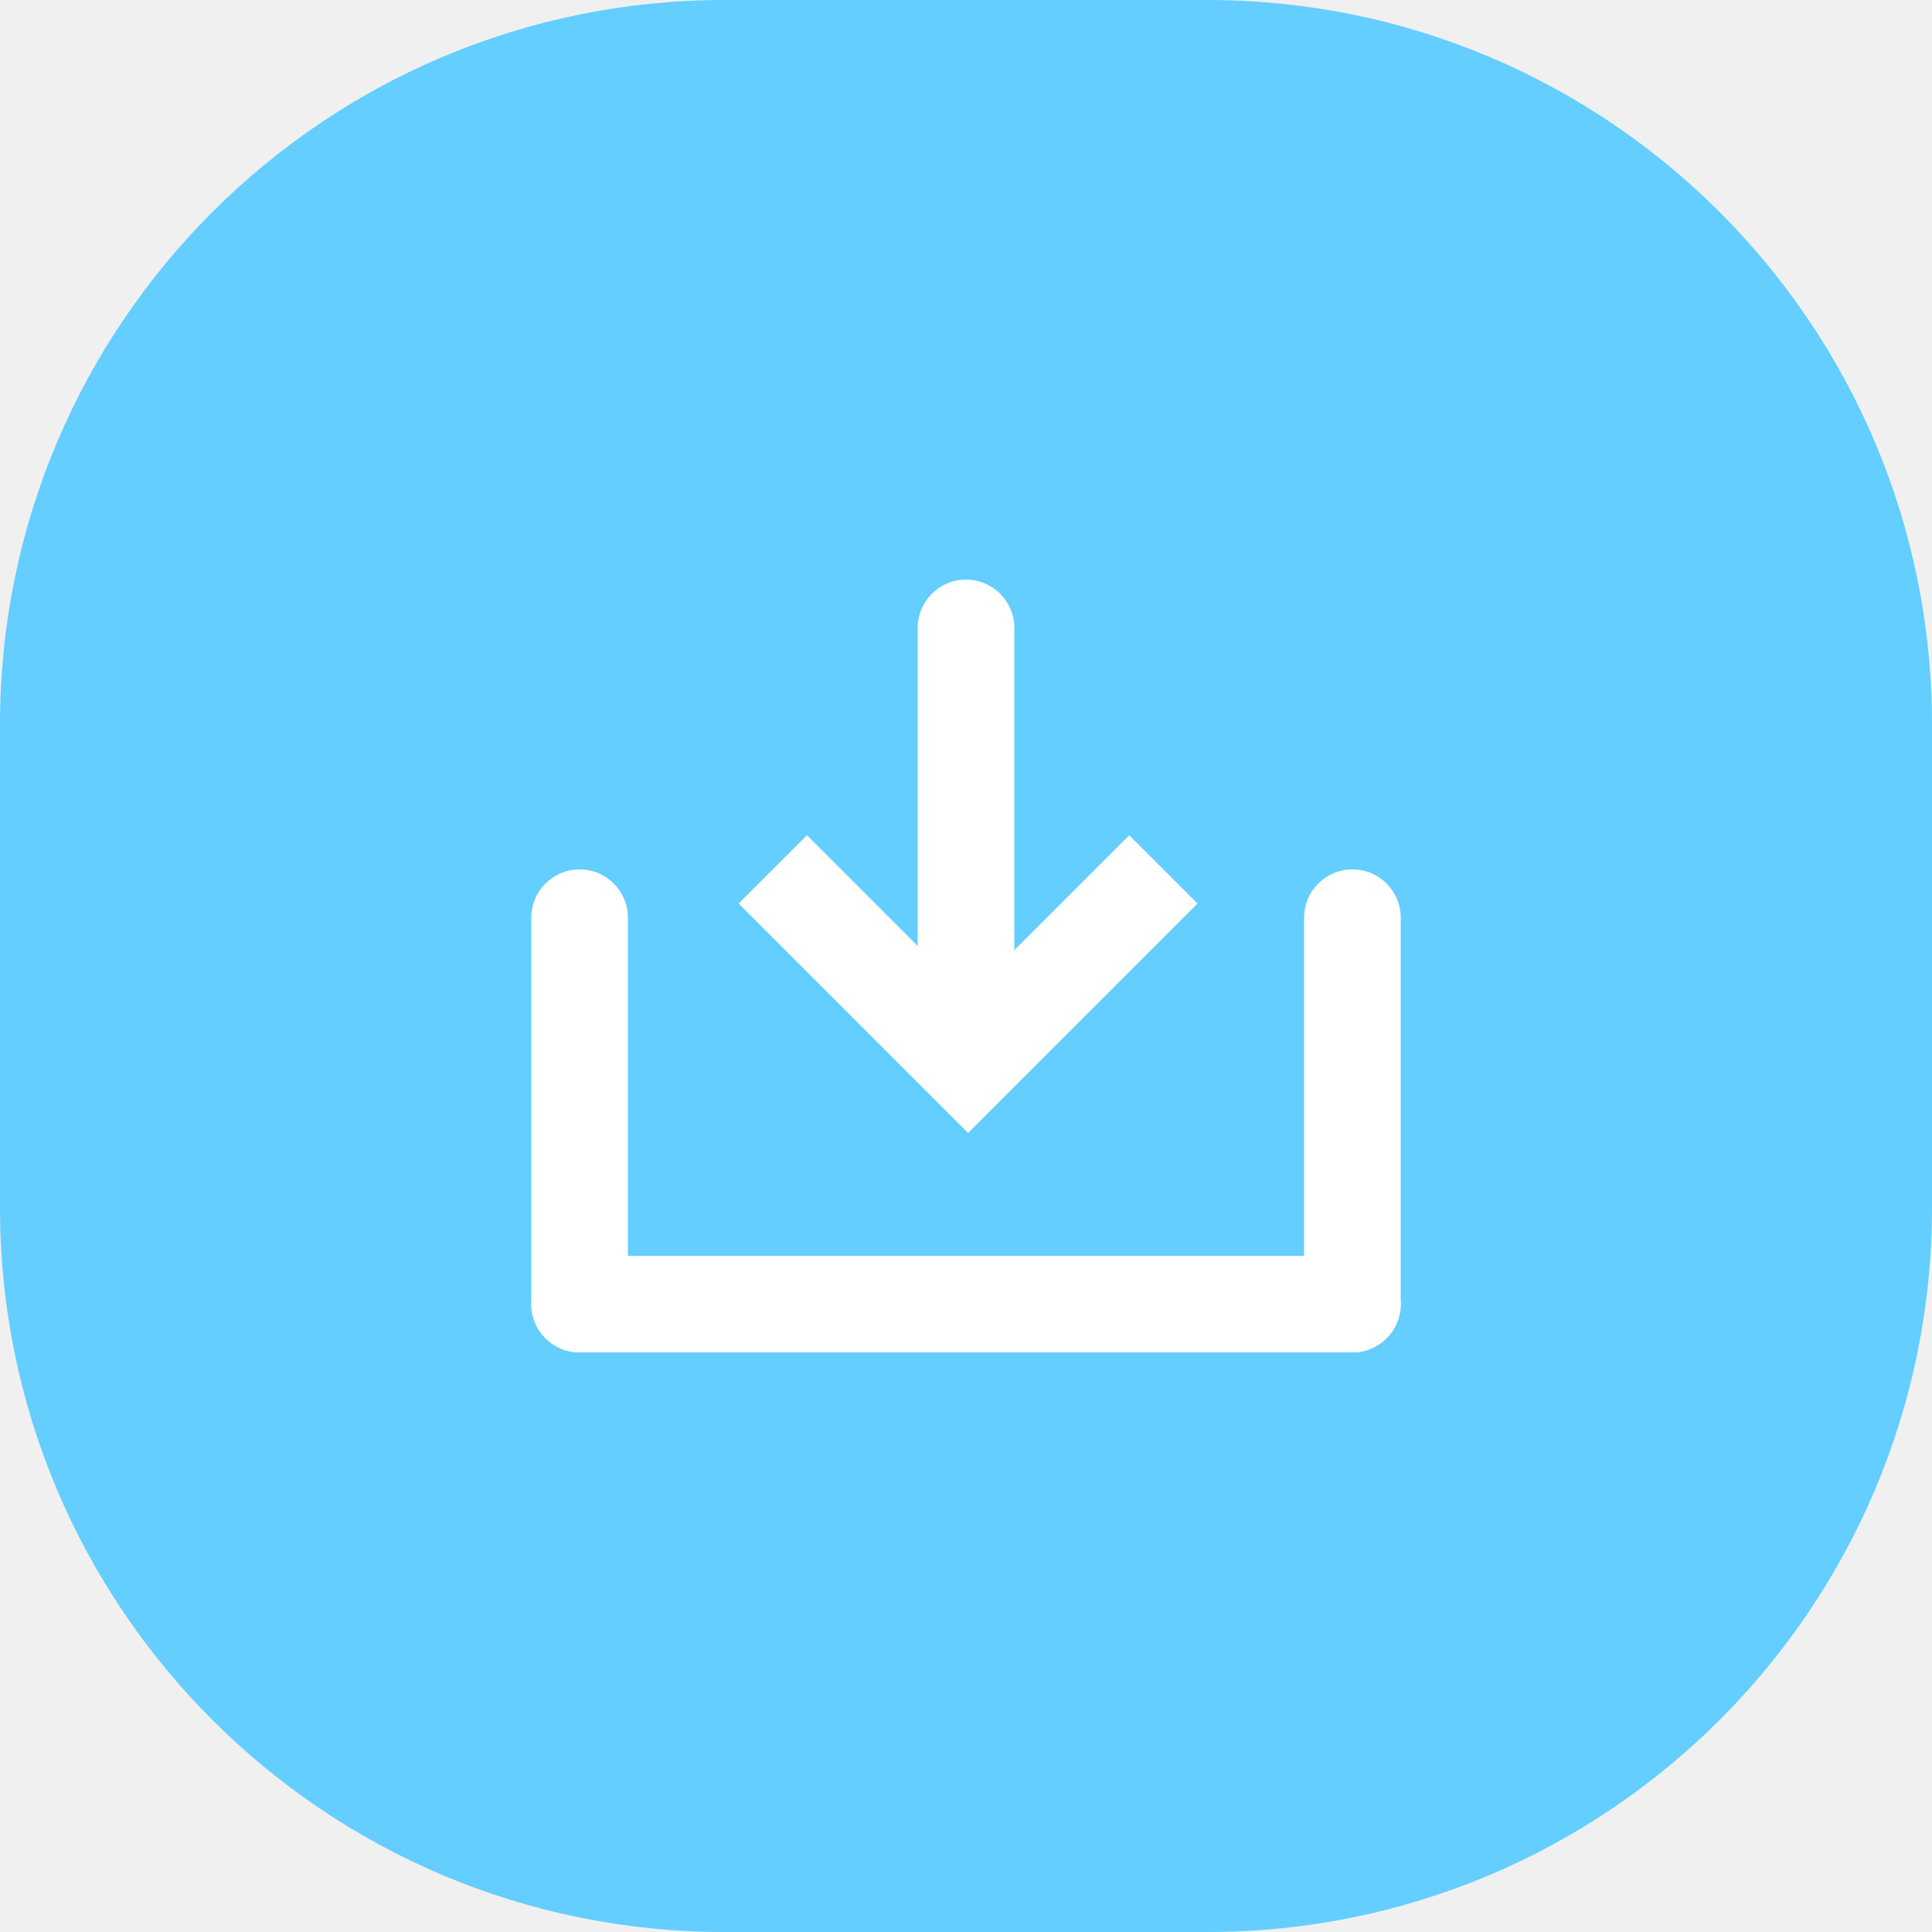
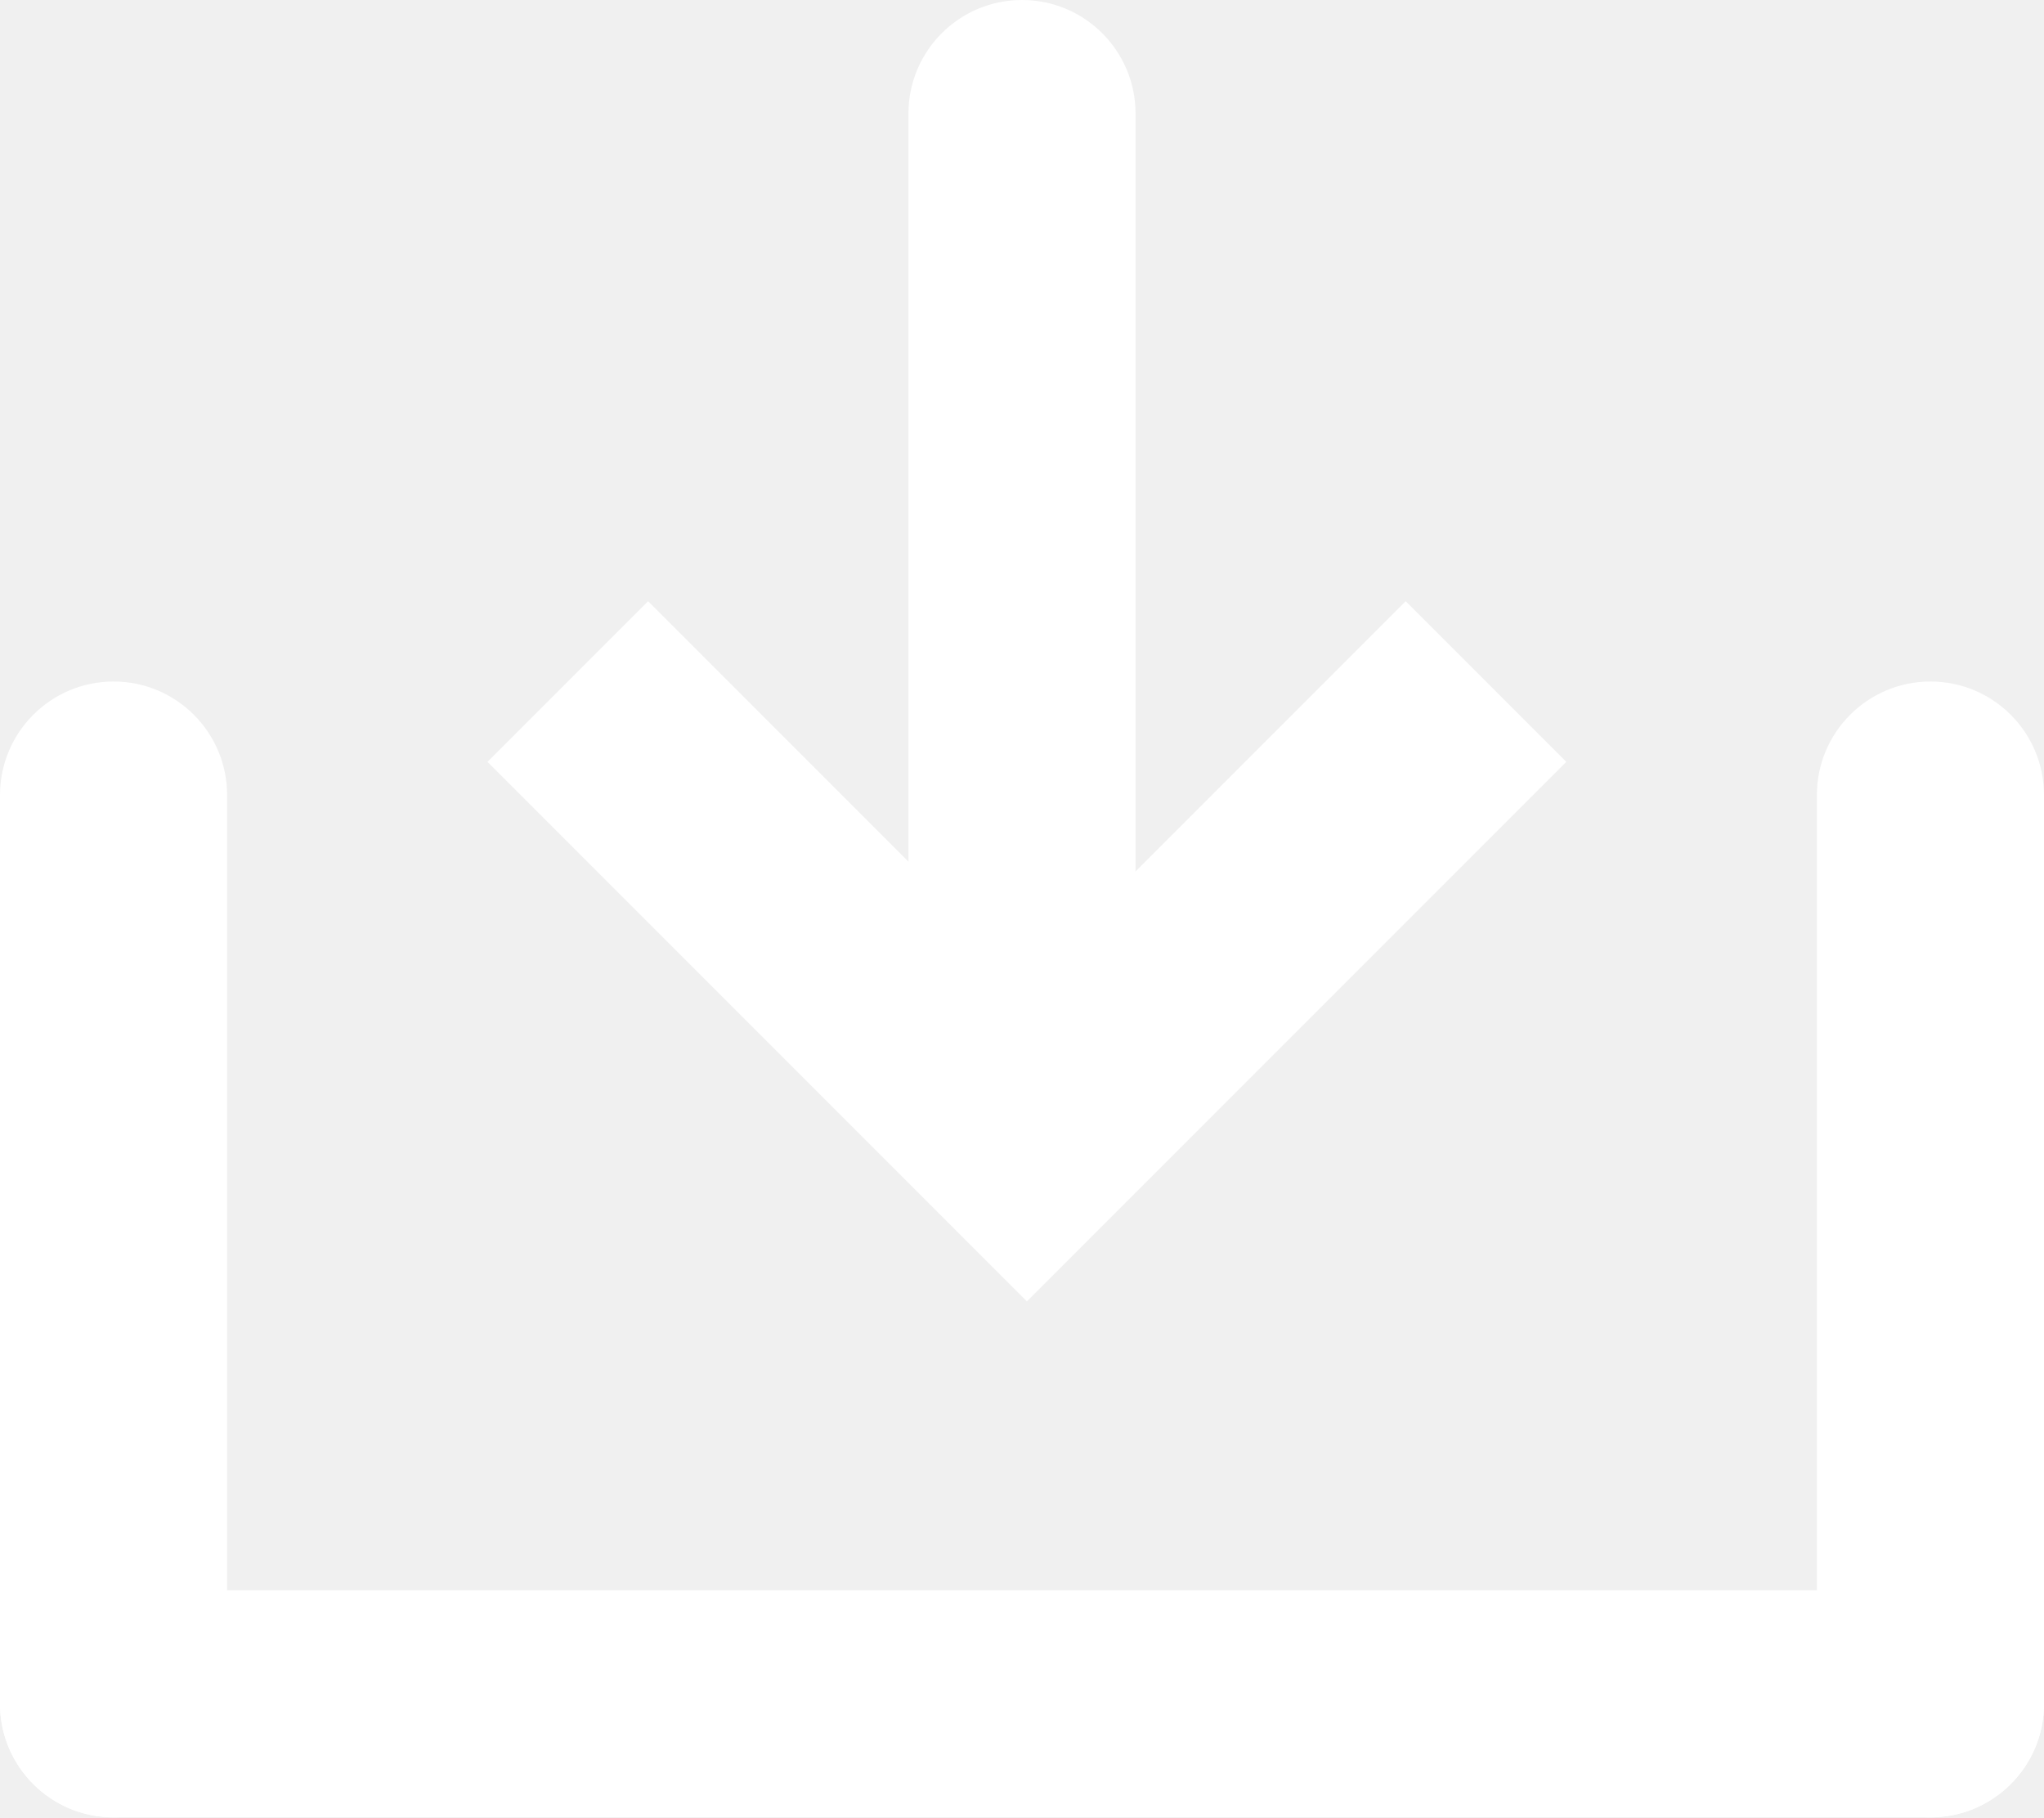
- <svg xmlns="http://www.w3.org/2000/svg" width="40px" height="40px" viewBox="0 0 40 40" version="1.1">
+ <svg xmlns="http://www.w3.org/2000/svg" width="18px" height="16px" viewBox="0 0 18 16" version="1.1">
  <g id="Pack_2.0" stroke="none" stroke-width="1" fill="none" fill-rule="evenodd">
-     <g id="-g-AlterApp_SignIn03" transform="translate(-168, -77)">
+     <g id="-g-AlterApp_SignIn03" transform="translate(-179, -89)" fill-rule="nonzero">
      <g id="Balance" transform="translate(25, 77)">
        <g id="icon" transform="translate(143, 0)">
-           <rect id="Rectangle-49" fill="#63CEFF" x="0" y="0" width="40" height="40" rx="15" />
-           <g transform="translate(11, 12)" fill-rule="nonzero">
+           <g transform="translate(11, 12)">
            <rect id="Rectangle" fill="#FFFFFF" x="0" y="14" width="18" height="2" rx="1" />
            <rect id="Rectangle" fill="#FFFFFF" x="8" y="0" width="2" height="10" rx="1" />
            <rect id="Rectangle" fill="#FFFFFF" x="0" y="6" width="2" height="10" rx="1" />
            <rect id="Rectangle" fill="#FFFFFF" x="16" y="6" width="2" height="10" rx="1" />
            <polyline id="Path-2" stroke="#FFFFFF" stroke-width="2" points="5 6 9.043 10.043 13.086 6" />
          </g>
        </g>
      </g>
    </g>
  </g>
</svg>
